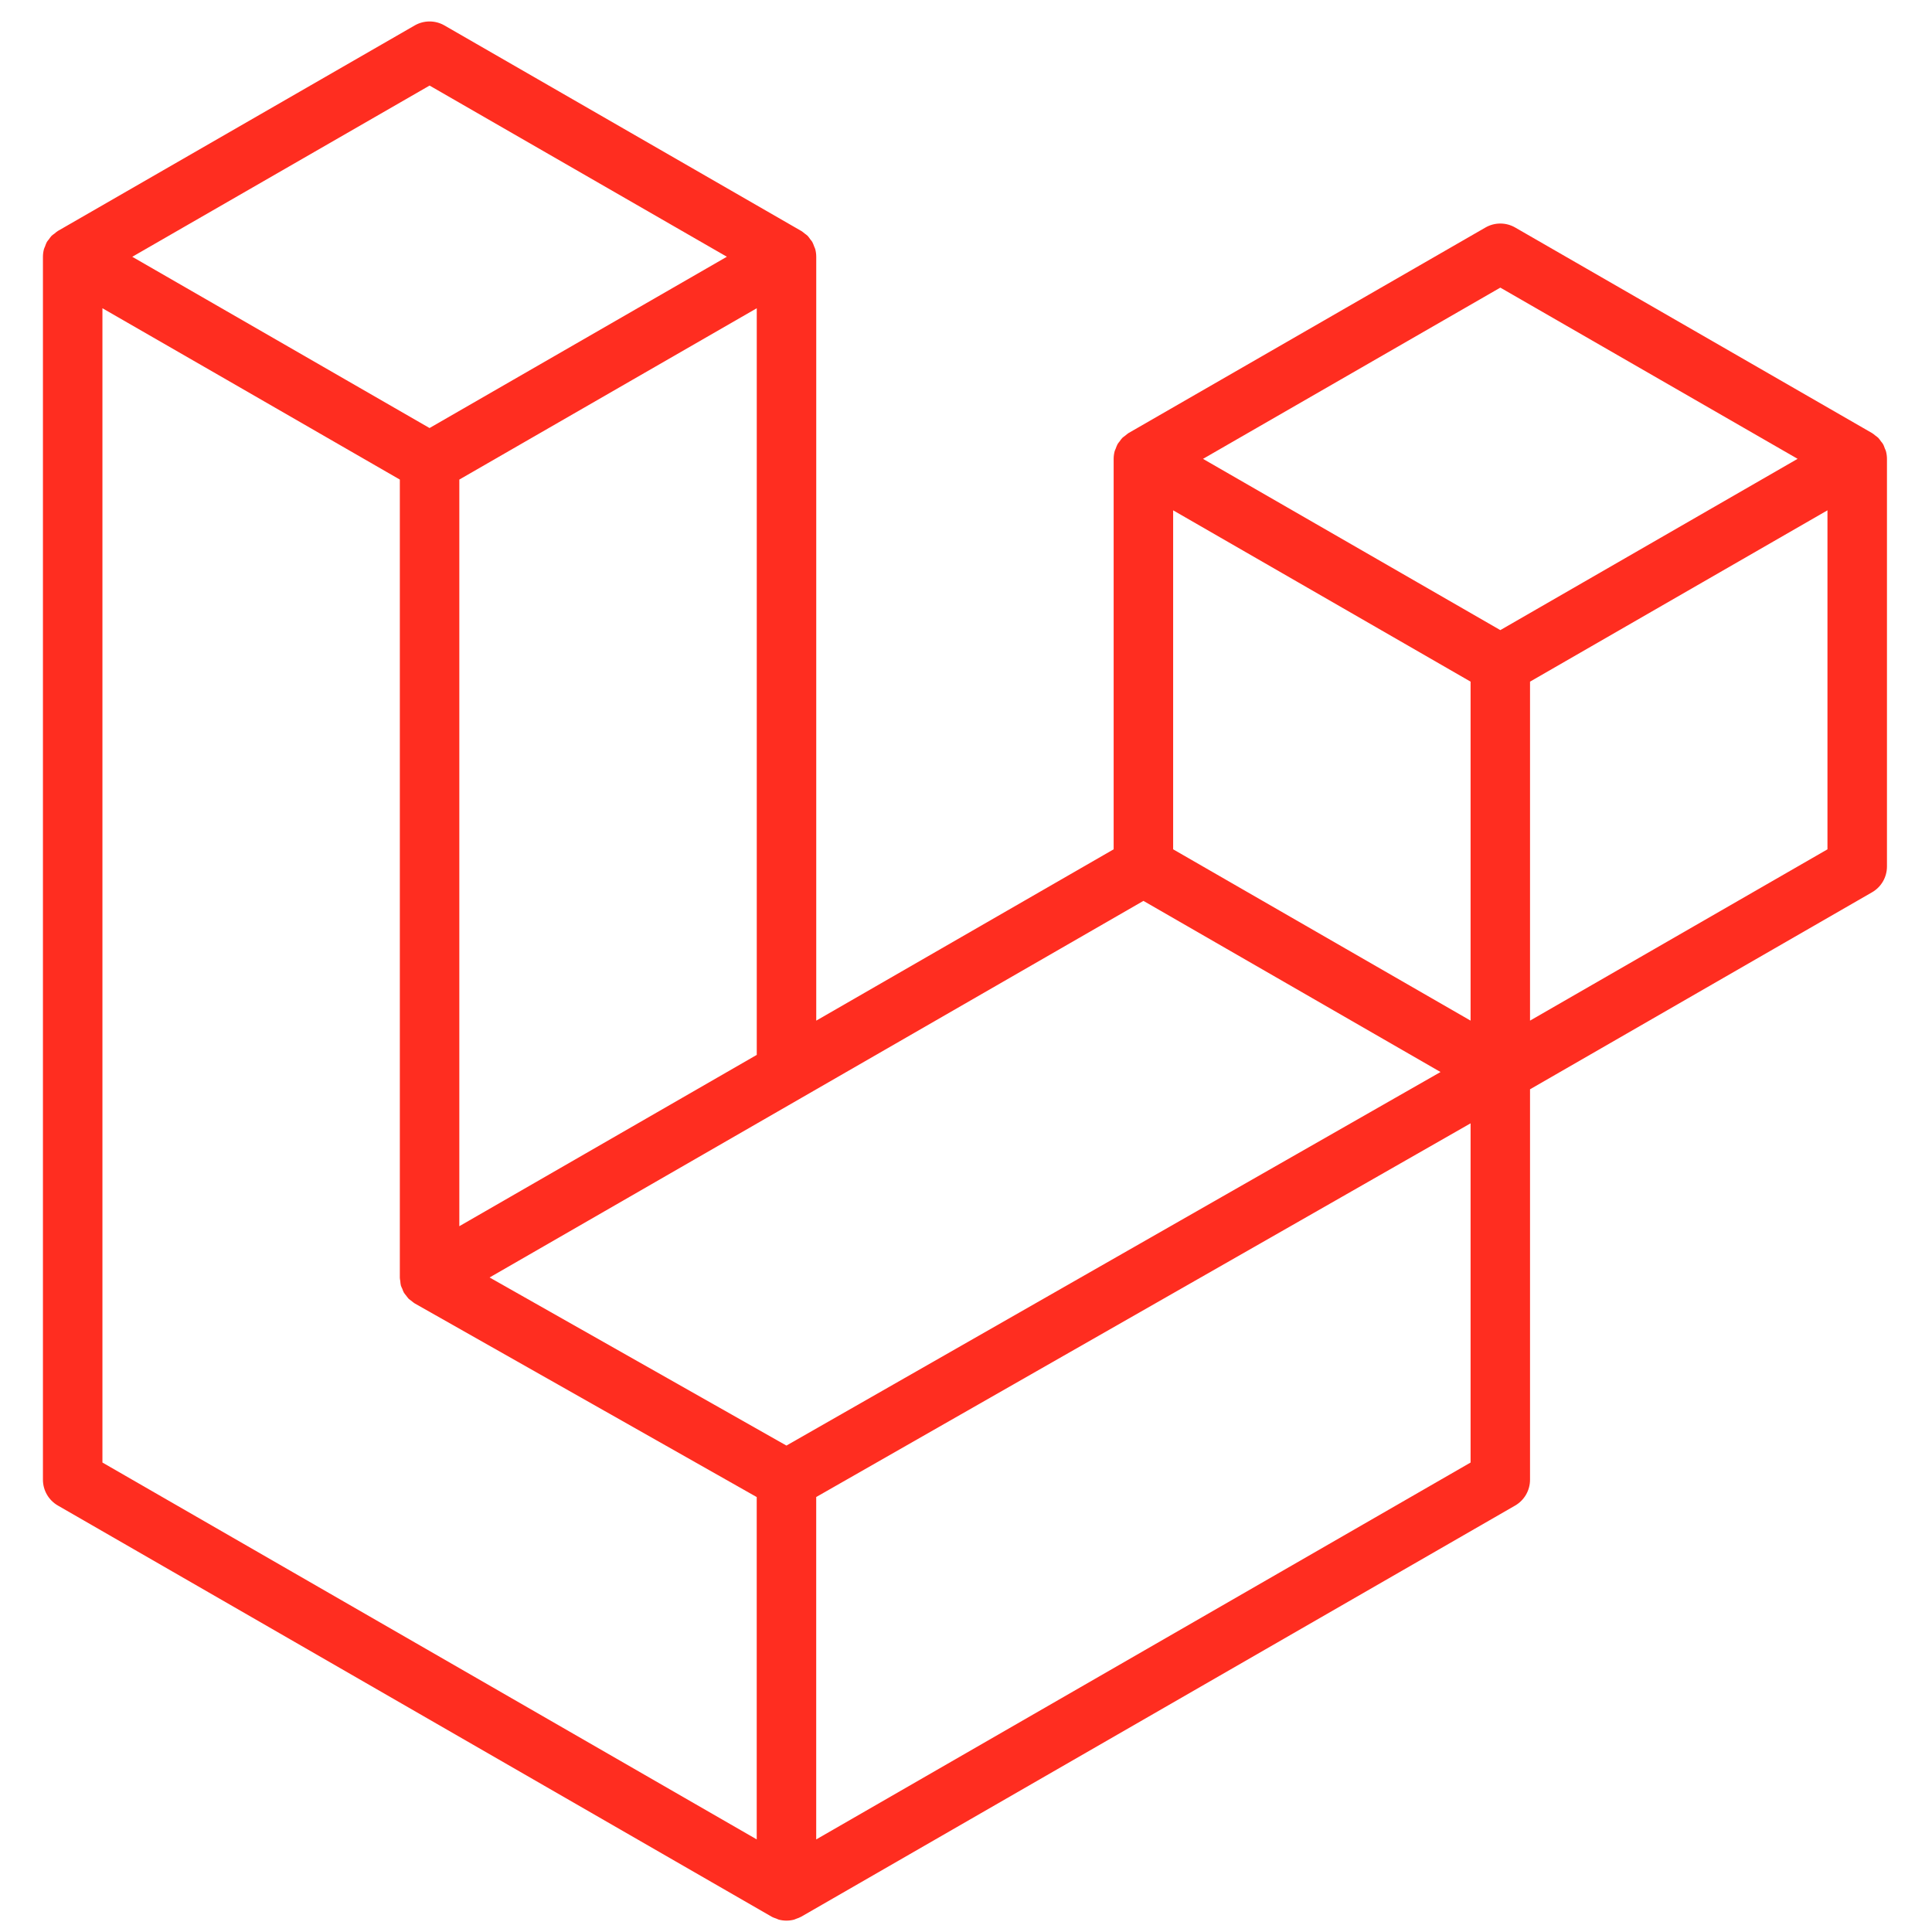
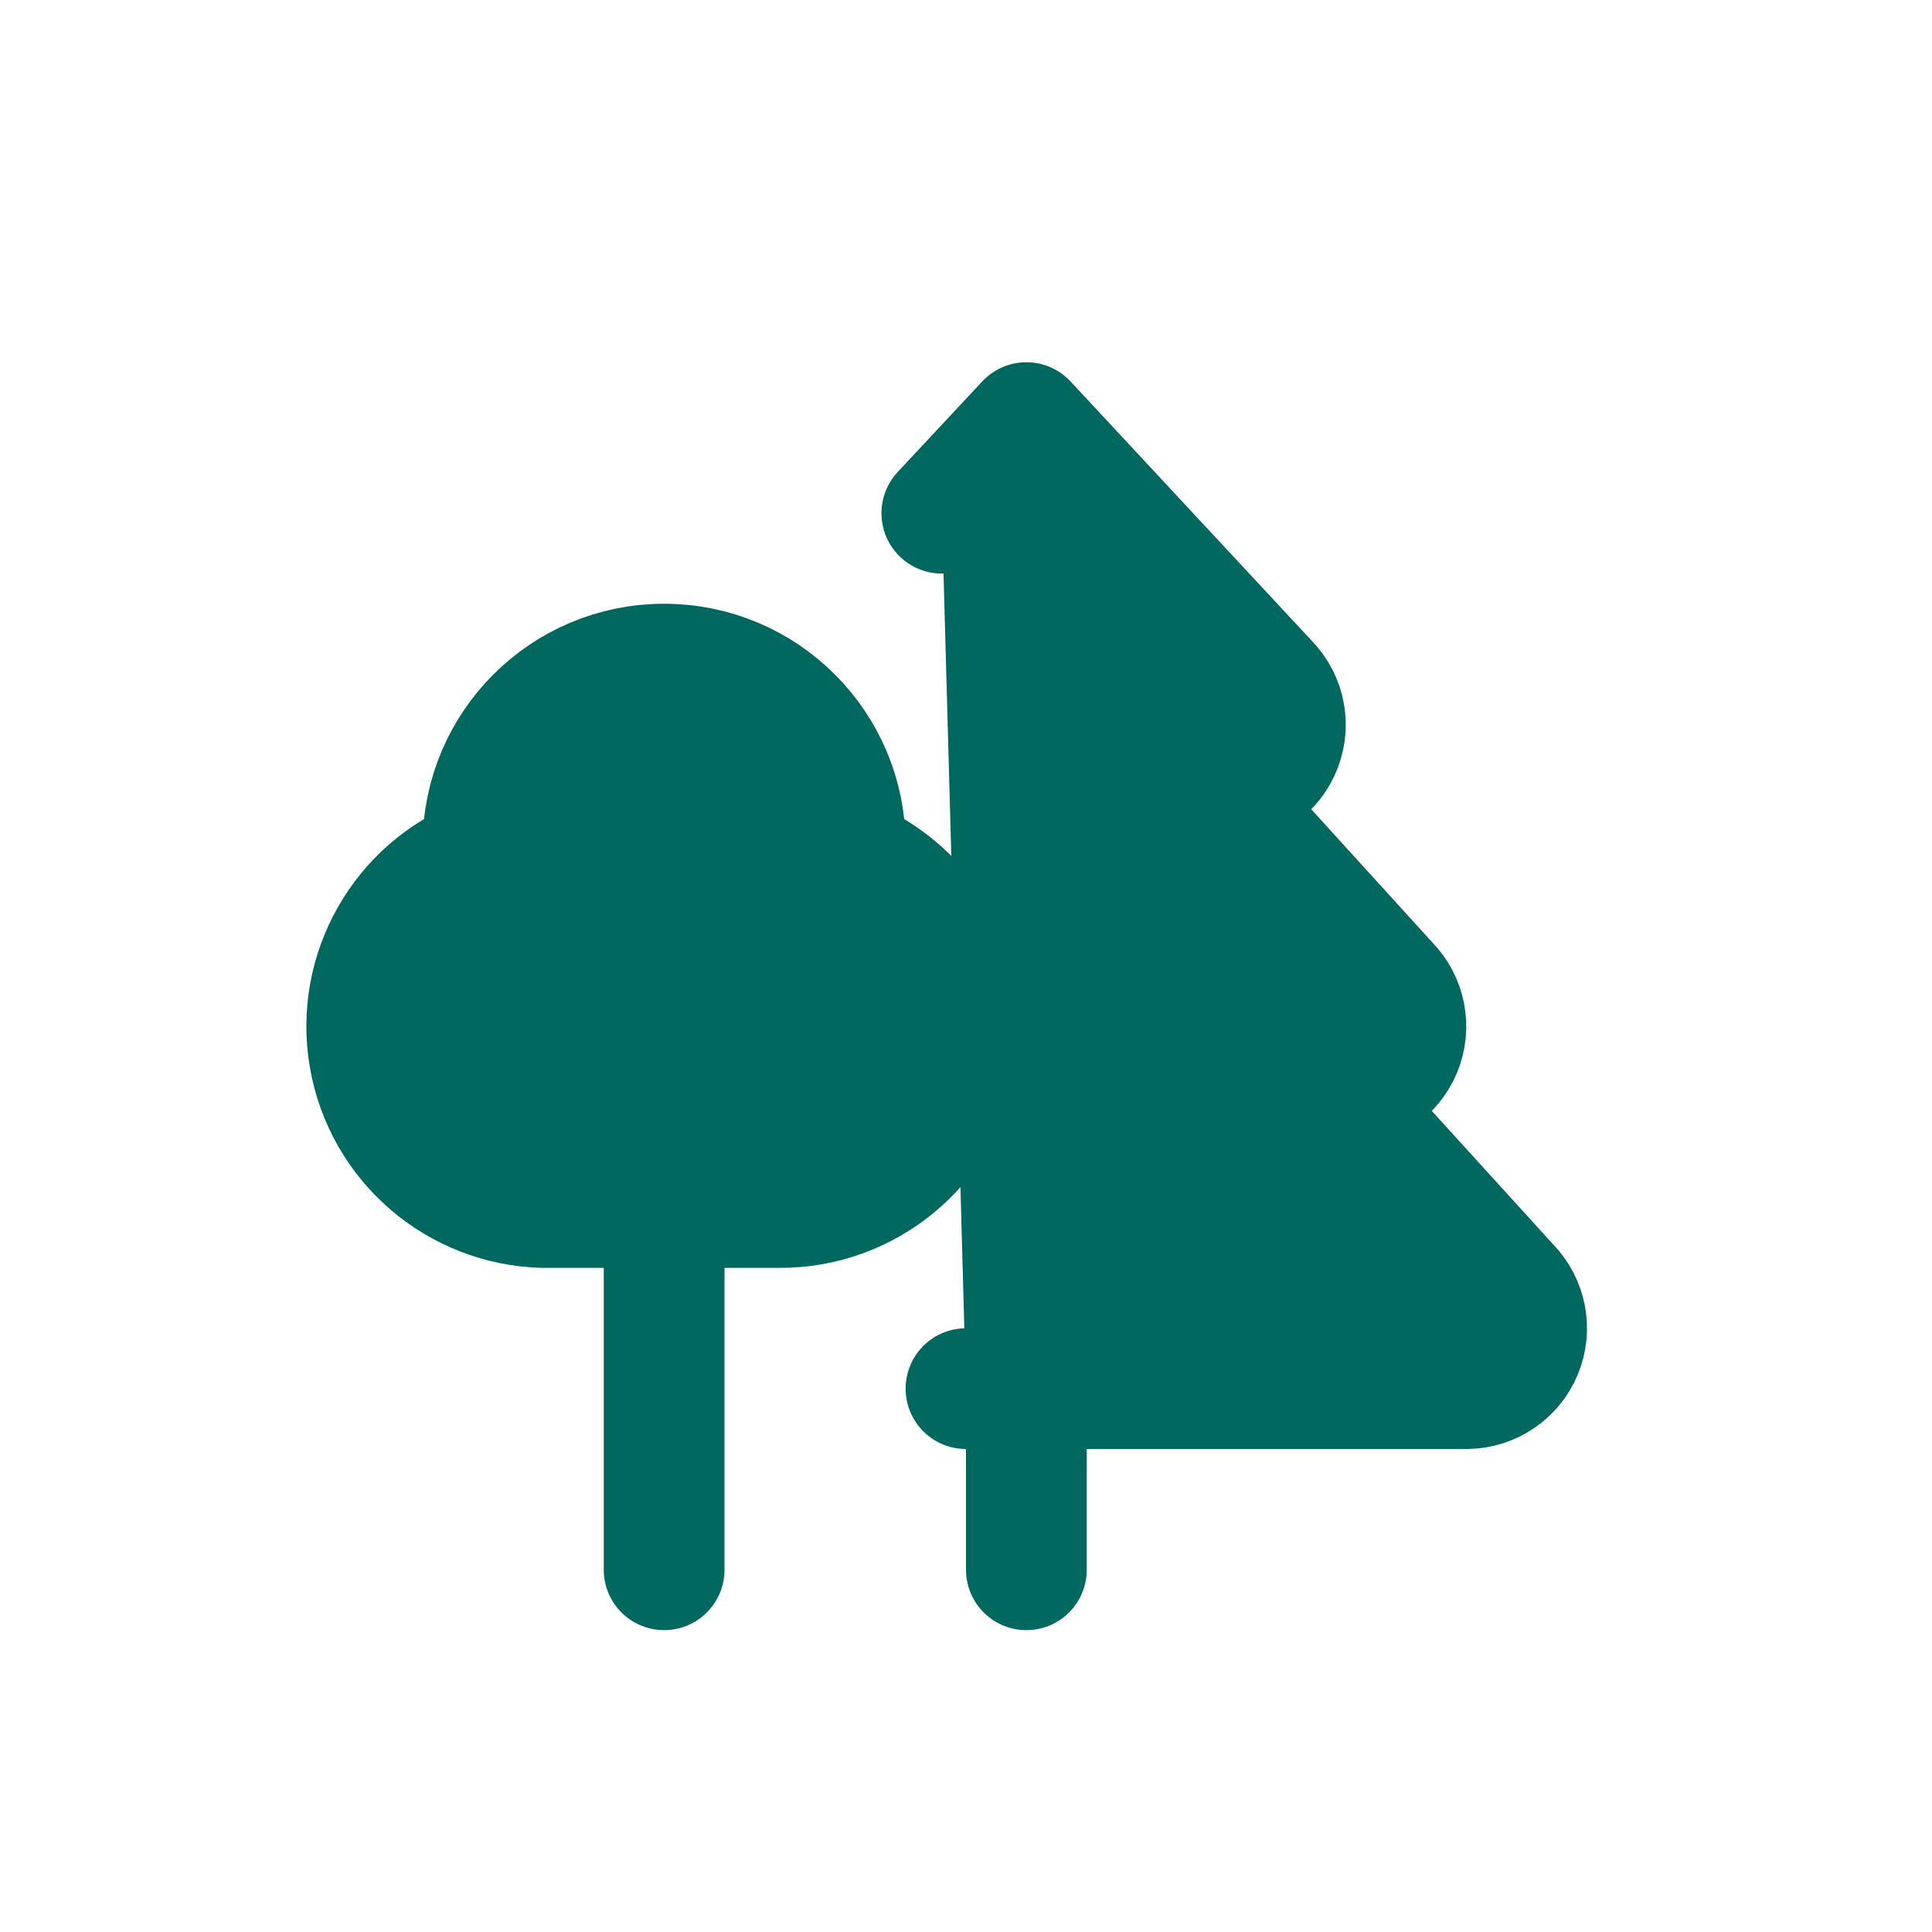
- <svg xmlns="http://www.w3.org/2000/svg" width="166" height="166" viewBox="0 0 166 166" fill="none">
-   <path fill-rule="evenodd" clip-rule="evenodd" d="M162.041 38.759C162.099 38.977 162.129 39.201 162.13 39.426V74.452C162.13 74.902 162.011 75.344 161.786 75.733C161.561 76.122 161.237 76.444 160.847 76.668L131.462 93.594V127.141C131.462 128.054 130.977 128.897 130.186 129.357L68.847 164.683C68.707 164.763 68.554 164.814 68.401 164.868C68.343 164.887 68.289 164.922 68.228 164.938C67.8 165.051 67.349 165.051 66.92 164.938C66.85 164.919 66.786 164.881 66.719 164.855C66.579 164.804 66.432 164.76 66.298 164.683L4.972 129.357C4.583 129.133 4.259 128.81 4.034 128.421C3.808 128.032 3.69 127.591 3.689 127.141L3.689 22.063C3.689 21.834 3.721 21.61 3.779 21.393C3.798 21.32 3.843 21.253 3.868 21.179C3.916 21.045 3.961 20.908 4.031 20.783C4.079 20.7 4.149 20.633 4.206 20.557C4.28 20.454 4.347 20.349 4.433 20.26C4.506 20.186 4.602 20.132 4.685 20.068C4.778 19.992 4.861 19.909 4.966 19.848L35.633 2.185C36.022 1.961 36.462 1.844 36.91 1.844C37.358 1.844 37.798 1.961 38.186 2.185L68.851 19.848H68.857C68.959 19.912 69.045 19.992 69.138 20.065C69.221 20.129 69.313 20.186 69.387 20.257C69.476 20.349 69.54 20.454 69.616 20.557C69.671 20.633 69.744 20.7 69.789 20.783C69.862 20.911 69.904 21.045 69.955 21.179C69.98 21.253 70.025 21.32 70.044 21.396C70.103 21.614 70.133 21.838 70.133 22.063V87.694L95.686 72.974V39.423C95.686 39.2 95.718 38.973 95.775 38.759C95.798 38.683 95.839 38.615 95.865 38.542C95.916 38.408 95.96 38.271 96.031 38.146C96.079 38.063 96.149 37.996 96.203 37.92C96.279 37.818 96.343 37.712 96.433 37.623C96.506 37.549 96.599 37.495 96.681 37.431C96.777 37.355 96.86 37.272 96.962 37.211L127.633 19.548C128.021 19.324 128.461 19.206 128.91 19.206C129.358 19.206 129.798 19.324 130.186 19.548L160.85 37.211C160.959 37.275 161.042 37.355 161.137 37.428C161.217 37.492 161.31 37.549 161.383 37.62C161.473 37.712 161.536 37.818 161.613 37.92C161.67 37.996 161.741 38.063 161.785 38.146C161.859 38.271 161.9 38.408 161.951 38.542C161.98 38.615 162.021 38.683 162.041 38.759ZM157.018 72.974V43.848L146.287 50.028L131.462 58.568V87.694L157.021 72.974H157.018ZM126.354 125.663V96.518L111.771 104.85L70.13 128.626V158.046L126.354 125.663ZM8.801 26.485V125.663L65.018 158.043V128.629L35.649 112L35.64 111.994L35.627 111.988C35.528 111.93 35.445 111.847 35.353 111.777C35.273 111.713 35.18 111.662 35.11 111.592L35.104 111.582C35.021 111.502 34.963 111.403 34.893 111.314C34.829 111.228 34.753 111.154 34.702 111.065L34.699 111.055C34.641 110.96 34.606 110.845 34.565 110.736C34.523 110.64 34.469 110.551 34.443 110.449C34.411 110.328 34.405 110.197 34.392 110.072C34.379 109.976 34.354 109.881 34.354 109.785V109.778V41.205L19.532 32.662L8.801 26.485ZM36.913 7.35L11.364 22.063L36.907 36.777L62.453 22.06L36.907 7.35H36.913ZM50.2 99.174L65.022 90.637V26.485L54.291 32.665L39.466 41.205V105.357L50.2 99.174ZM128.91 24.713L103.363 39.426L128.91 54.14L154.453 39.423L128.91 24.713ZM126.354 58.568L111.529 50.028L100.798 43.848V72.974L115.619 81.511L126.354 87.694V58.568ZM67.571 124.205L105.042 102.803L123.772 92.109L98.245 77.405L68.854 94.334L42.066 109.762L67.571 124.205Z" fill="#FF2D20" />
+ <svg xmlns="http://www.w3.org/2000/svg" viewBox="0 0 32 32" role="img" aria-label="Jelajah Kubar">
+   <g transform="translate(4 4)" fill="#00685F" stroke="#00685F" stroke-width="2" stroke-linecap="round" stroke-linejoin="round">
+     <path d="M10 10v.2A3 3 0 0 1 8.9 16H5a3 3 0 0 1-1-5.8V10a3 3 0 0 1 6 0Z" />
+     <path d="M7 16v6" />
+     <path d="M13 19v3" />
+     <path d="M12 19h8.3a1 1 0 0 0 .7-1.7L18 14h.3a1 1 0 0 0 .7-1.7L16 9h.2a1 1 0 0 0 .8-1.7L13 3l-1.4 1.5" />
+   </g>
</svg>
